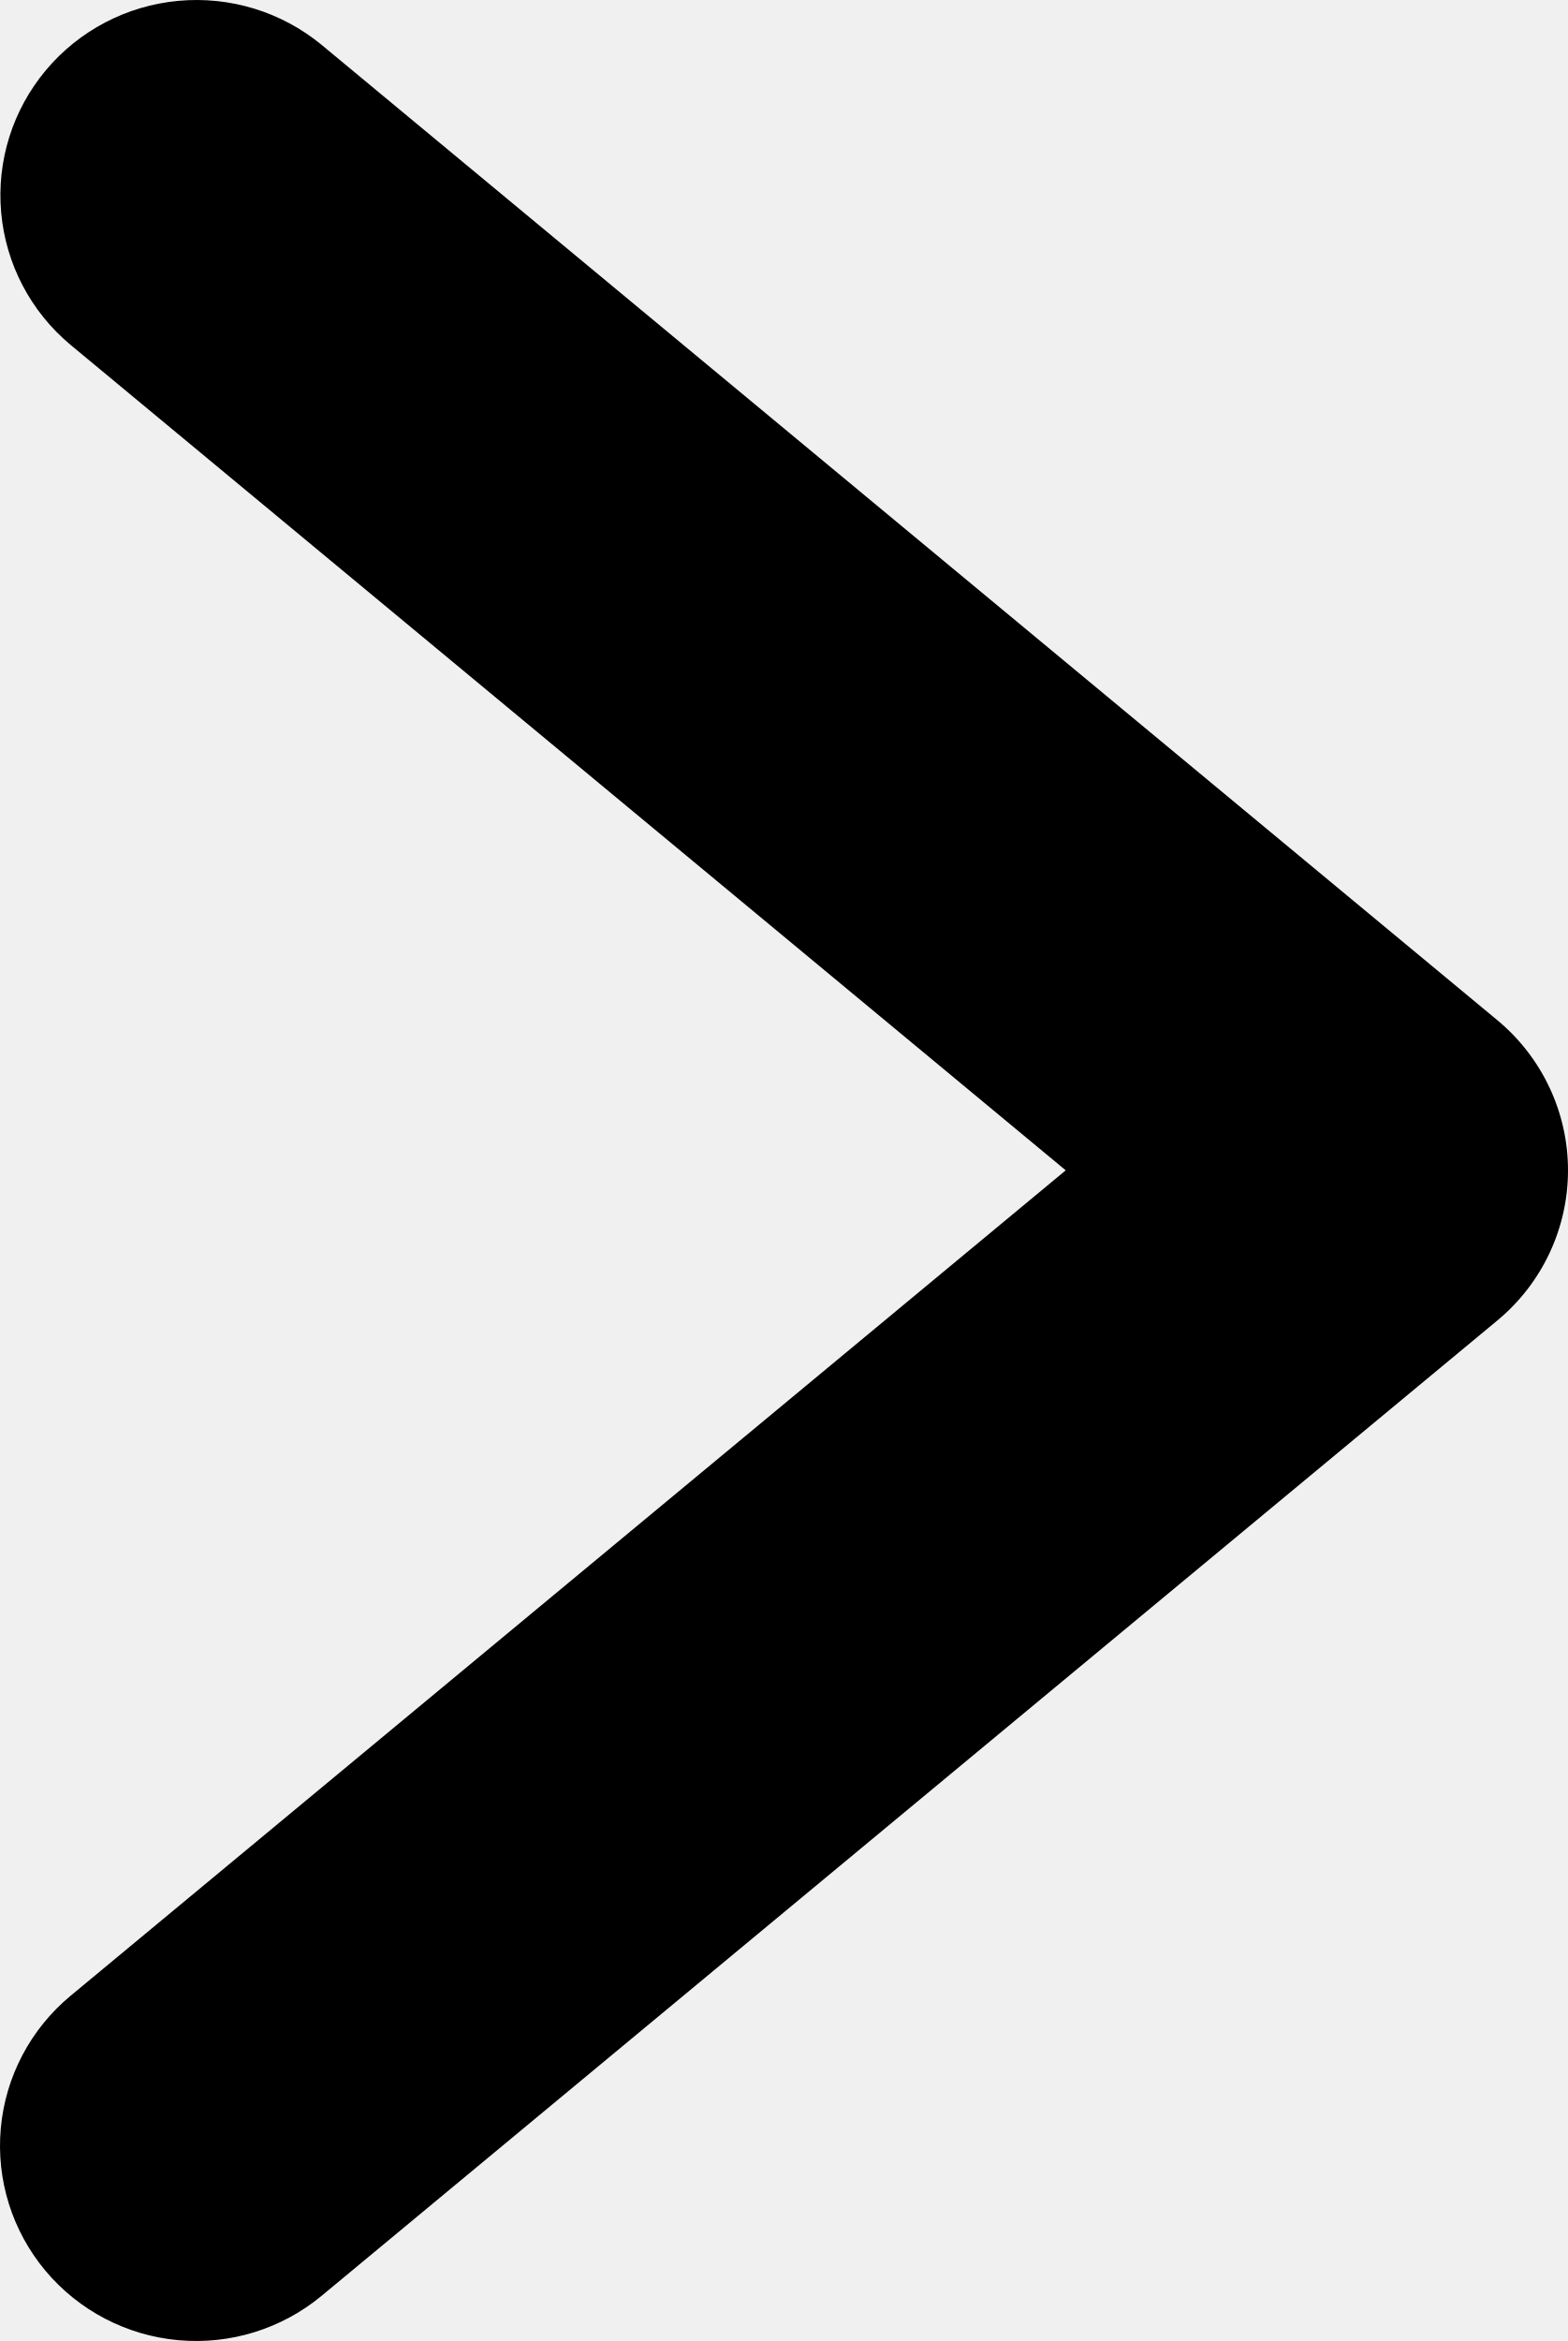
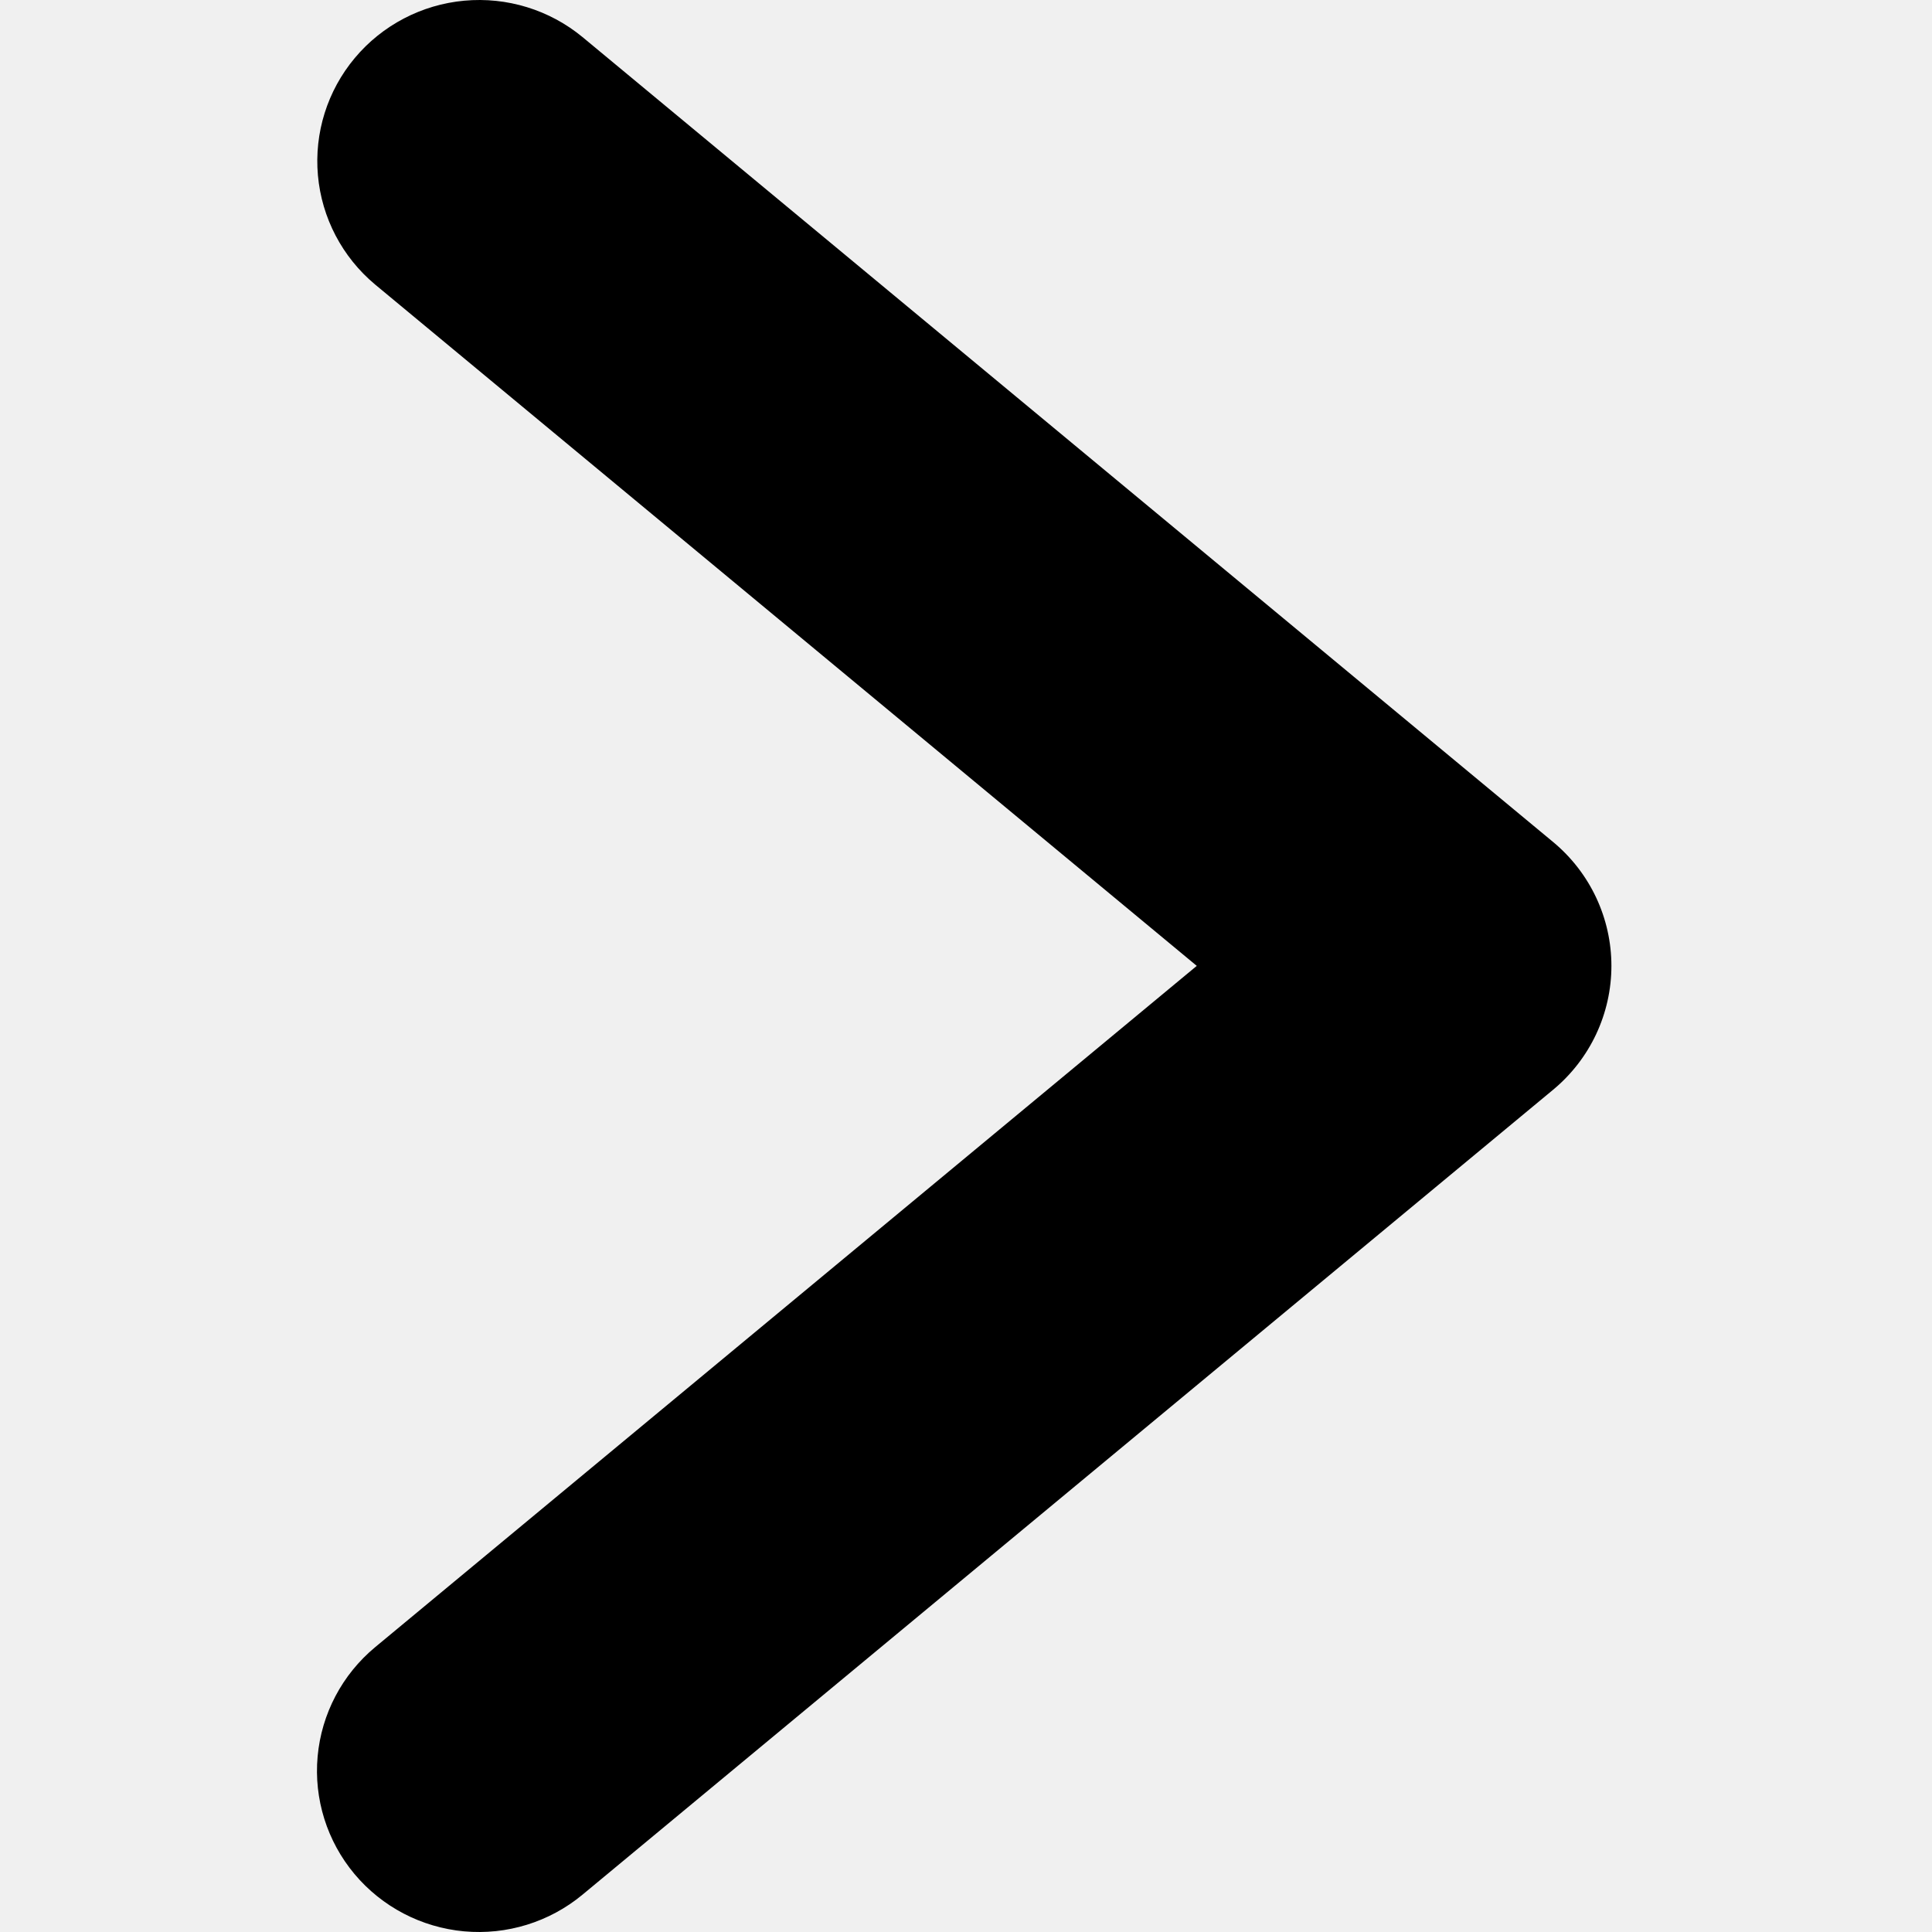
- <svg xmlns="http://www.w3.org/2000/svg" width="67" height="100" viewBox="0 0 67 100" fill="none">
-   <path d="M45.538 49.993L3.007 14.725C1.309 13.306 0.246 11.275 0.05 9.078C-0.147 6.88 0.54 4.695 1.96 3C3.379 1.305 5.416 0.239 7.623 0.036C9.831 -0.168 12.029 0.507 13.738 1.913L63.99 43.587C64.932 44.371 65.69 45.351 66.21 46.458C66.73 47.564 67 48.771 67 49.993C67 51.215 66.73 52.422 66.21 53.529C65.69 54.636 64.932 55.616 63.99 56.399L13.738 98.073C12.03 99.486 9.829 100.167 7.617 99.965C5.406 99.764 3.365 98.698 1.943 97C0.521 95.303 -0.166 93.113 0.034 90.912C0.233 88.711 1.303 86.678 3.007 85.261L45.538 49.993Z" fill="black" />
+ <svg xmlns="http://www.w3.org/2000/svg" width="512" height="512" viewBox="0 0 512 512" fill="none">
+   <g clip-path="url(#clip0_50_177)">
+     <path d="M317.155 255.966L99.395 75.391C90.703 68.126 85.258 57.729 84.254 46.477C83.249 35.225 86.765 24.036 94.033 15.359C101.301 6.682 111.728 1.225 123.031 0.182C134.333 -0.86 145.591 2.597 154.337 9.797L411.629 223.168C416.453 227.179 420.334 232.195 422.997 237.862C425.66 243.53 427.04 249.709 427.04 255.965C427.04 262.221 425.66 268.401 422.997 274.068C420.334 279.735 416.453 284.752 411.629 288.763L154.337 502.133C145.595 509.367 134.324 512.855 123 511.823C111.677 510.793 101.228 505.332 93.948 496.641C86.668 487.949 83.152 476.737 84.174 465.468C85.195 454.198 90.669 443.793 99.395 436.538L317.155 255.966Z" fill="black" />
+   </g>
+   <defs>
+     <clipPath id="clip0_50_177">
+       <rect width="512" height="512" fill="white" />
+     </clipPath>
+   </defs>
</svg>
